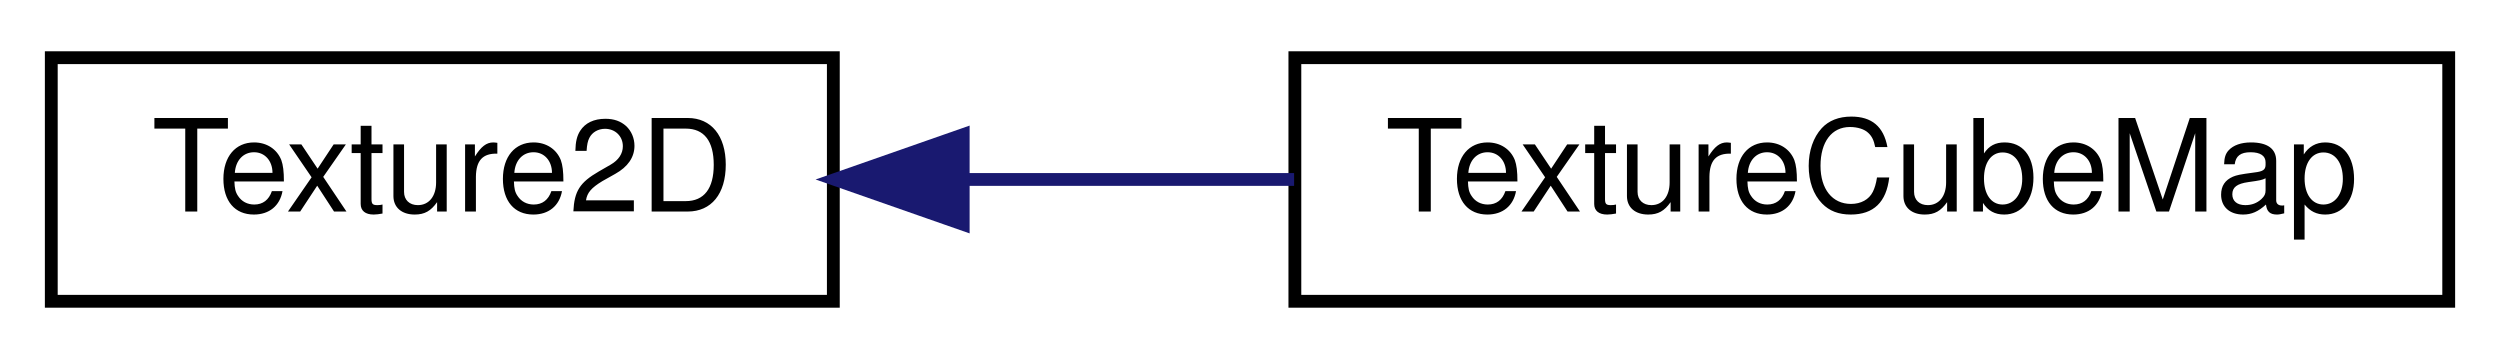
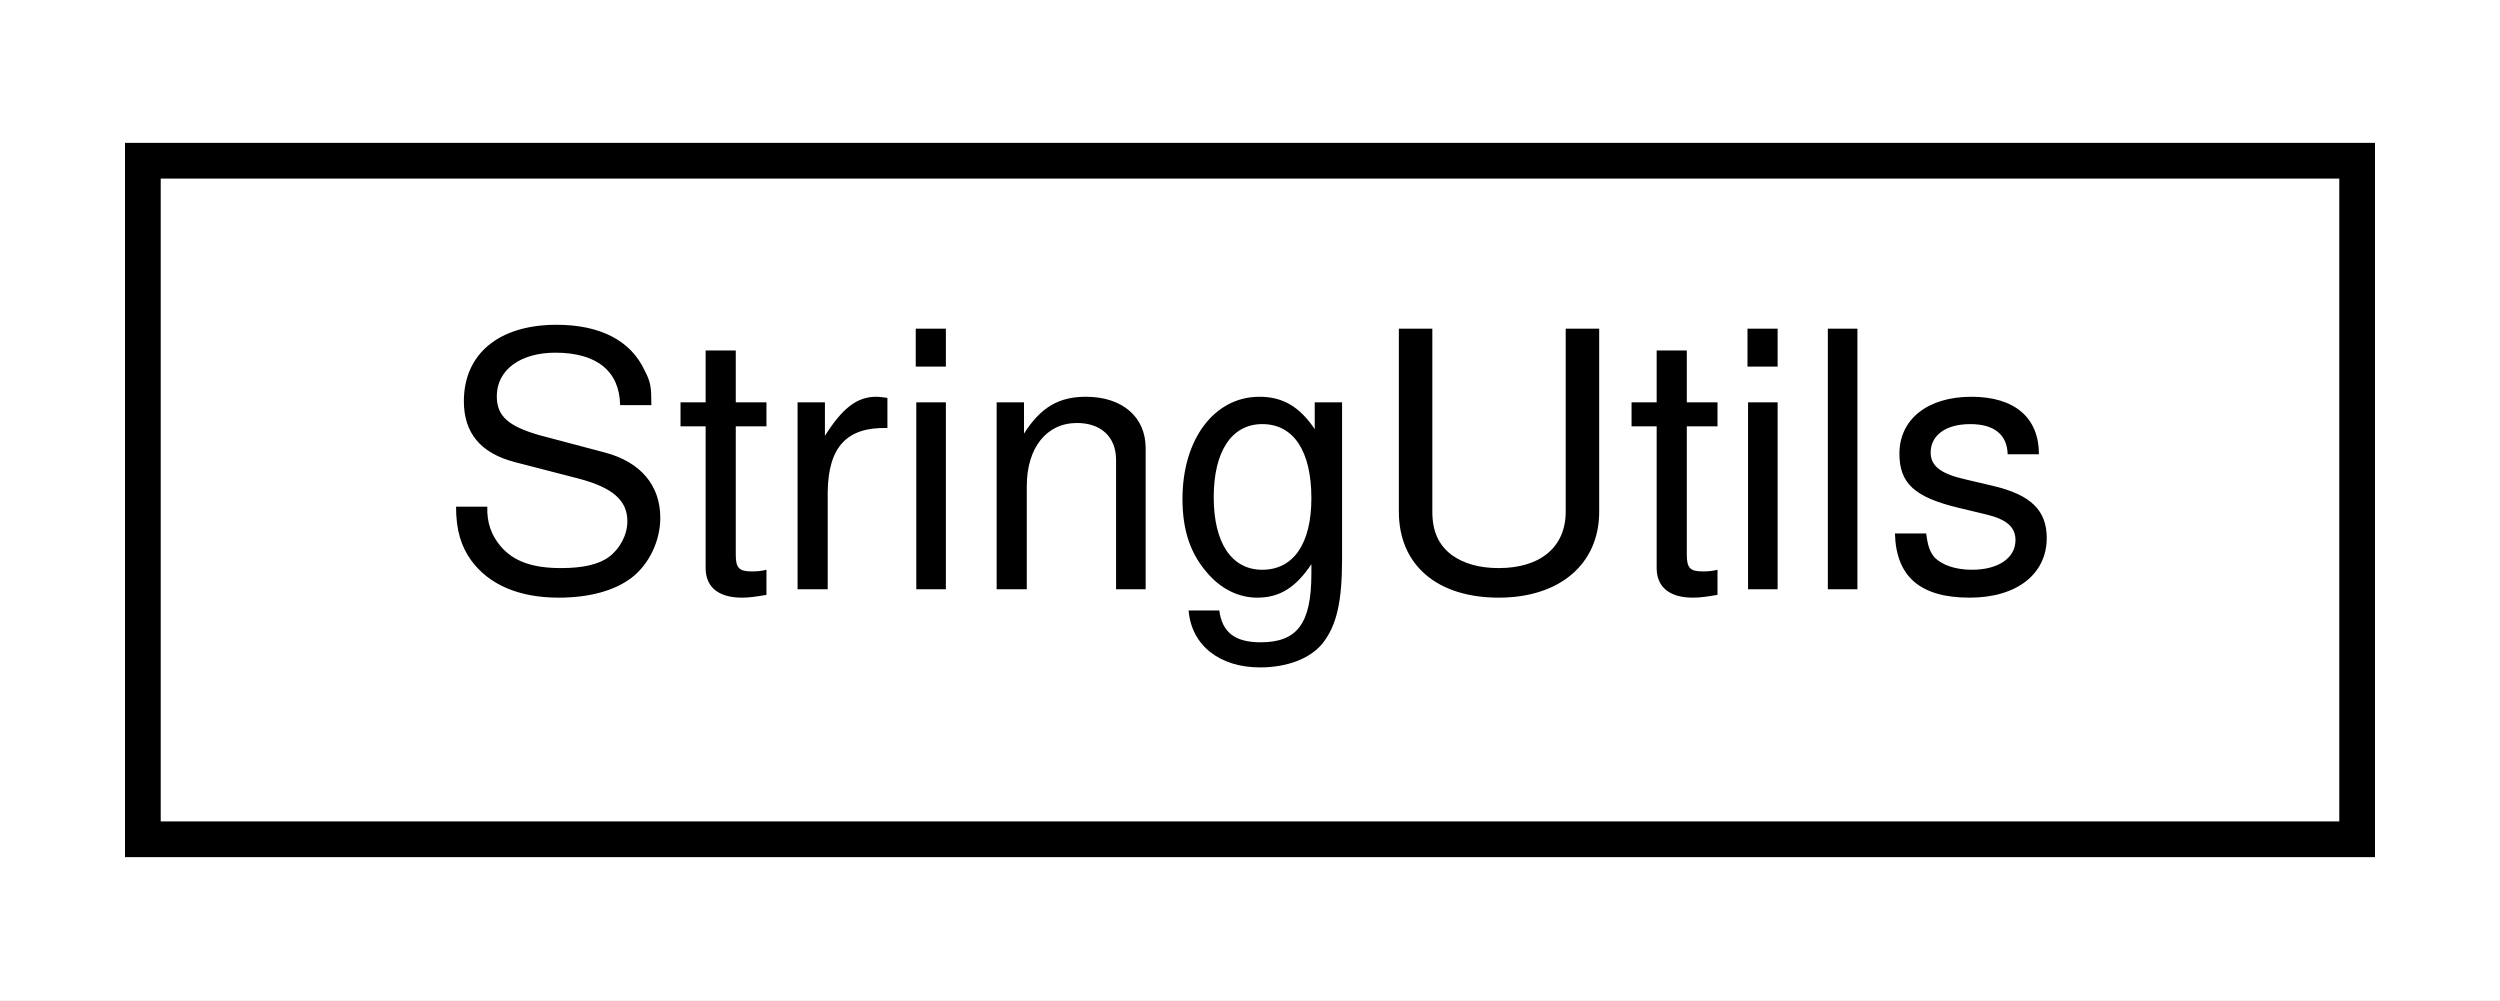
- <svg xmlns="http://www.w3.org/2000/svg" xmlns:xlink="http://www.w3.org/1999/xlink" width="195pt" height="28pt" viewBox="0.00 0.00 195.00 28.00">
+ <svg xmlns="http://www.w3.org/2000/svg" xmlns:xlink="http://www.w3.org/1999/xlink" width="70pt" height="28pt" viewBox="0.00 0.00 70.00 28.00">
  <g id="graph0" class="graph" transform="scale(1 1) rotate(0) translate(4 24)">
-     <polygon fill="white" stroke="transparent" points="-4,4 -4,-24 191,-24 191,4 -4,4" />
+     <polygon fill="white" stroke="transparent" points="-4,4 -4,-24 66,-24 66,4 -4,4" />
    <g id="node1" class="node">
      <g id="a_node1">
-         <a xlink:href="class_texture2_d.html" target="_top" xlink:title=" ">
-           <polygon fill="white" stroke="black" points="0,-0.5 0,-19.5 61,-19.5 61,-0.5 0,-0.5" />
-           <text text-anchor="middle" x="30.5" y="-7.5" font-family="Helvetica,sans-Serif" font-size="10.00">Texture2D</text>
+         <a xlink:href="class_string_utils.html" target="_top" xlink:title=" ">
+           <polygon fill="white" stroke="black" points="0,-0.5 0,-19.5 62,-19.5 62,-0.5 0,-0.5" />
+           <text text-anchor="middle" x="31" y="-7.5" font-family="Helvetica,sans-Serif" font-size="10.00">StringUtils</text>
        </a>
      </g>
    </g>
-     <g id="node2" class="node">
-       <g id="a_node2">
-         <a xlink:href="class_texture_cube_map.html" target="_top" xlink:title=" ">
-           <polygon fill="white" stroke="black" points="97,-0.5 97,-19.5 187,-19.5 187,-0.5 97,-0.5" />
-           <text text-anchor="middle" x="142" y="-7.5" font-family="Helvetica,sans-Serif" font-size="10.00">TextureCubeMap</text>
-         </a>
-       </g>
-     </g>
-     <g id="edge1" class="edge">
-       <path fill="none" stroke="midnightblue" d="M71.34,-10C79.66,-10 88.48,-10 96.94,-10" />
-       <polygon fill="midnightblue" stroke="midnightblue" points="71.13,-6.5 61.13,-10 71.13,-13.5 71.13,-6.5" />
-     </g>
  </g>
</svg>
